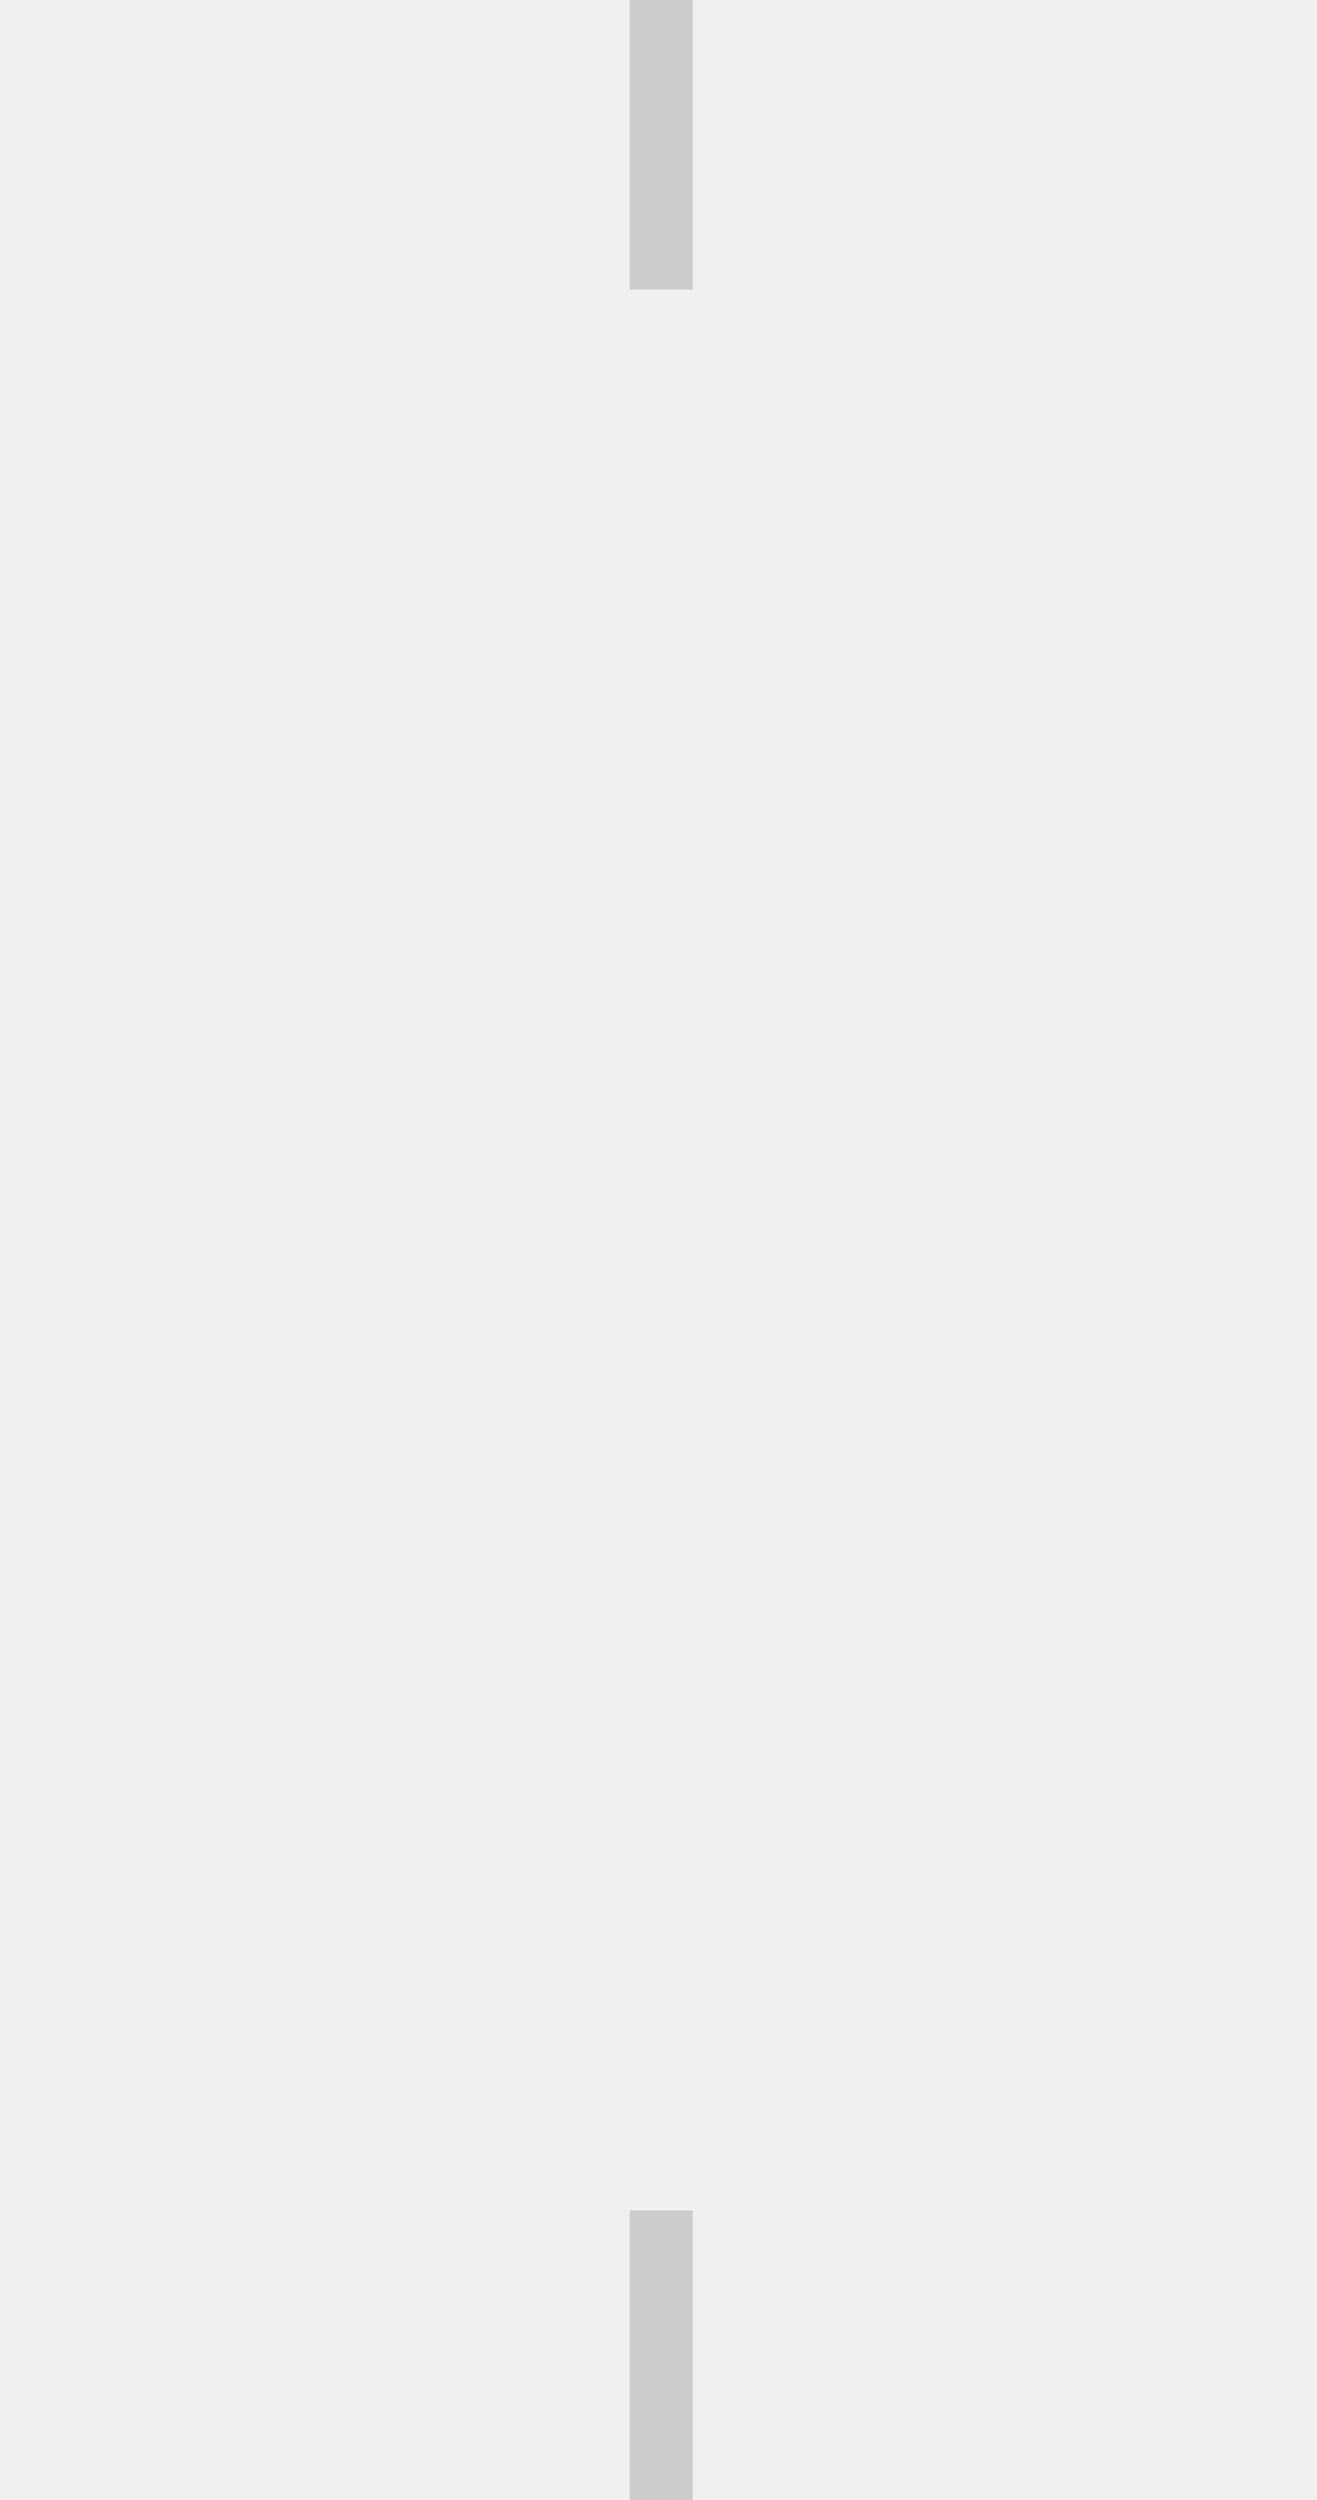
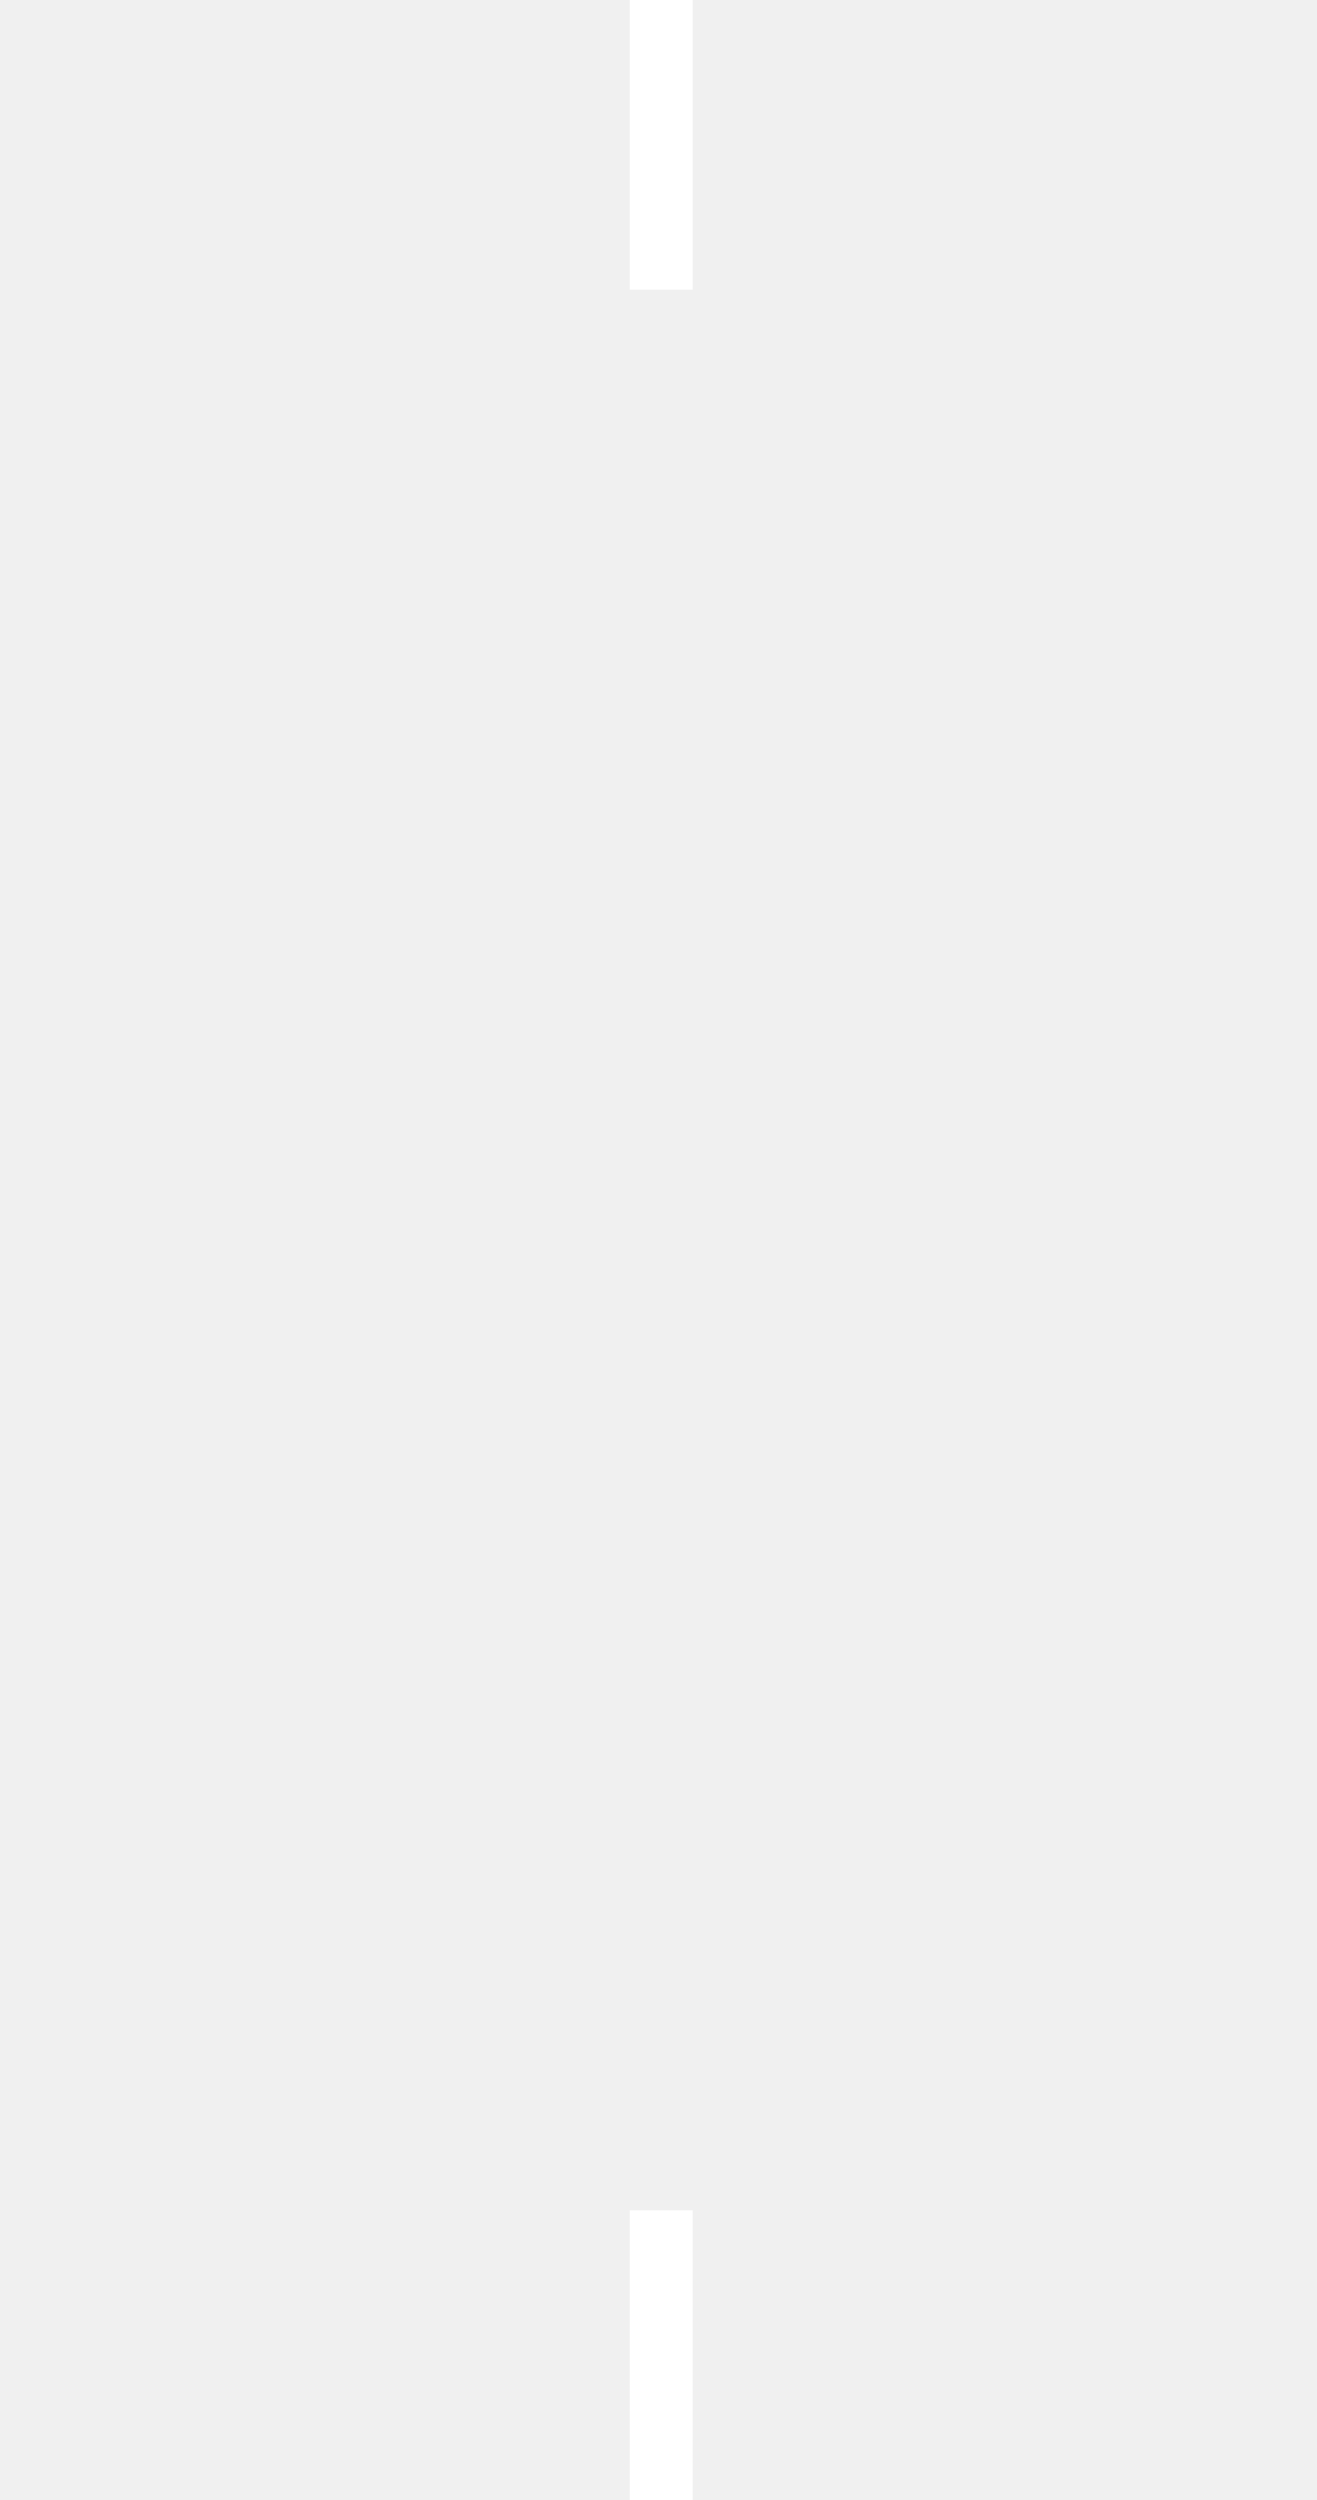
<svg xmlns="http://www.w3.org/2000/svg" version="1.1" id="Layer_1" x="0px" y="0px" viewBox="0 0 20.9 39.7" enable-background="new 0 0 20.9 39.7" xml:space="preserve">
-   <line fill="none" stroke="#CCCCCC" stroke-miterlimit="10" x1="10.5" y1="0" x2="10.5" y2="4.6" />
-   <line fill="none" stroke="#CCCCCC" stroke-miterlimit="10" x1="10.5" y1="35.1" x2="10.5" y2="39.7" />
+   <line fill="none" stroke="#fff" stroke-miterlimit="10" x1="10.5" y1="0" x2="10.5" y2="4.6" />
+   <line fill="none" stroke="#fff" stroke-miterlimit="10" x1="10.5" y1="35.1" x2="10.5" y2="39.7" />
</svg>
